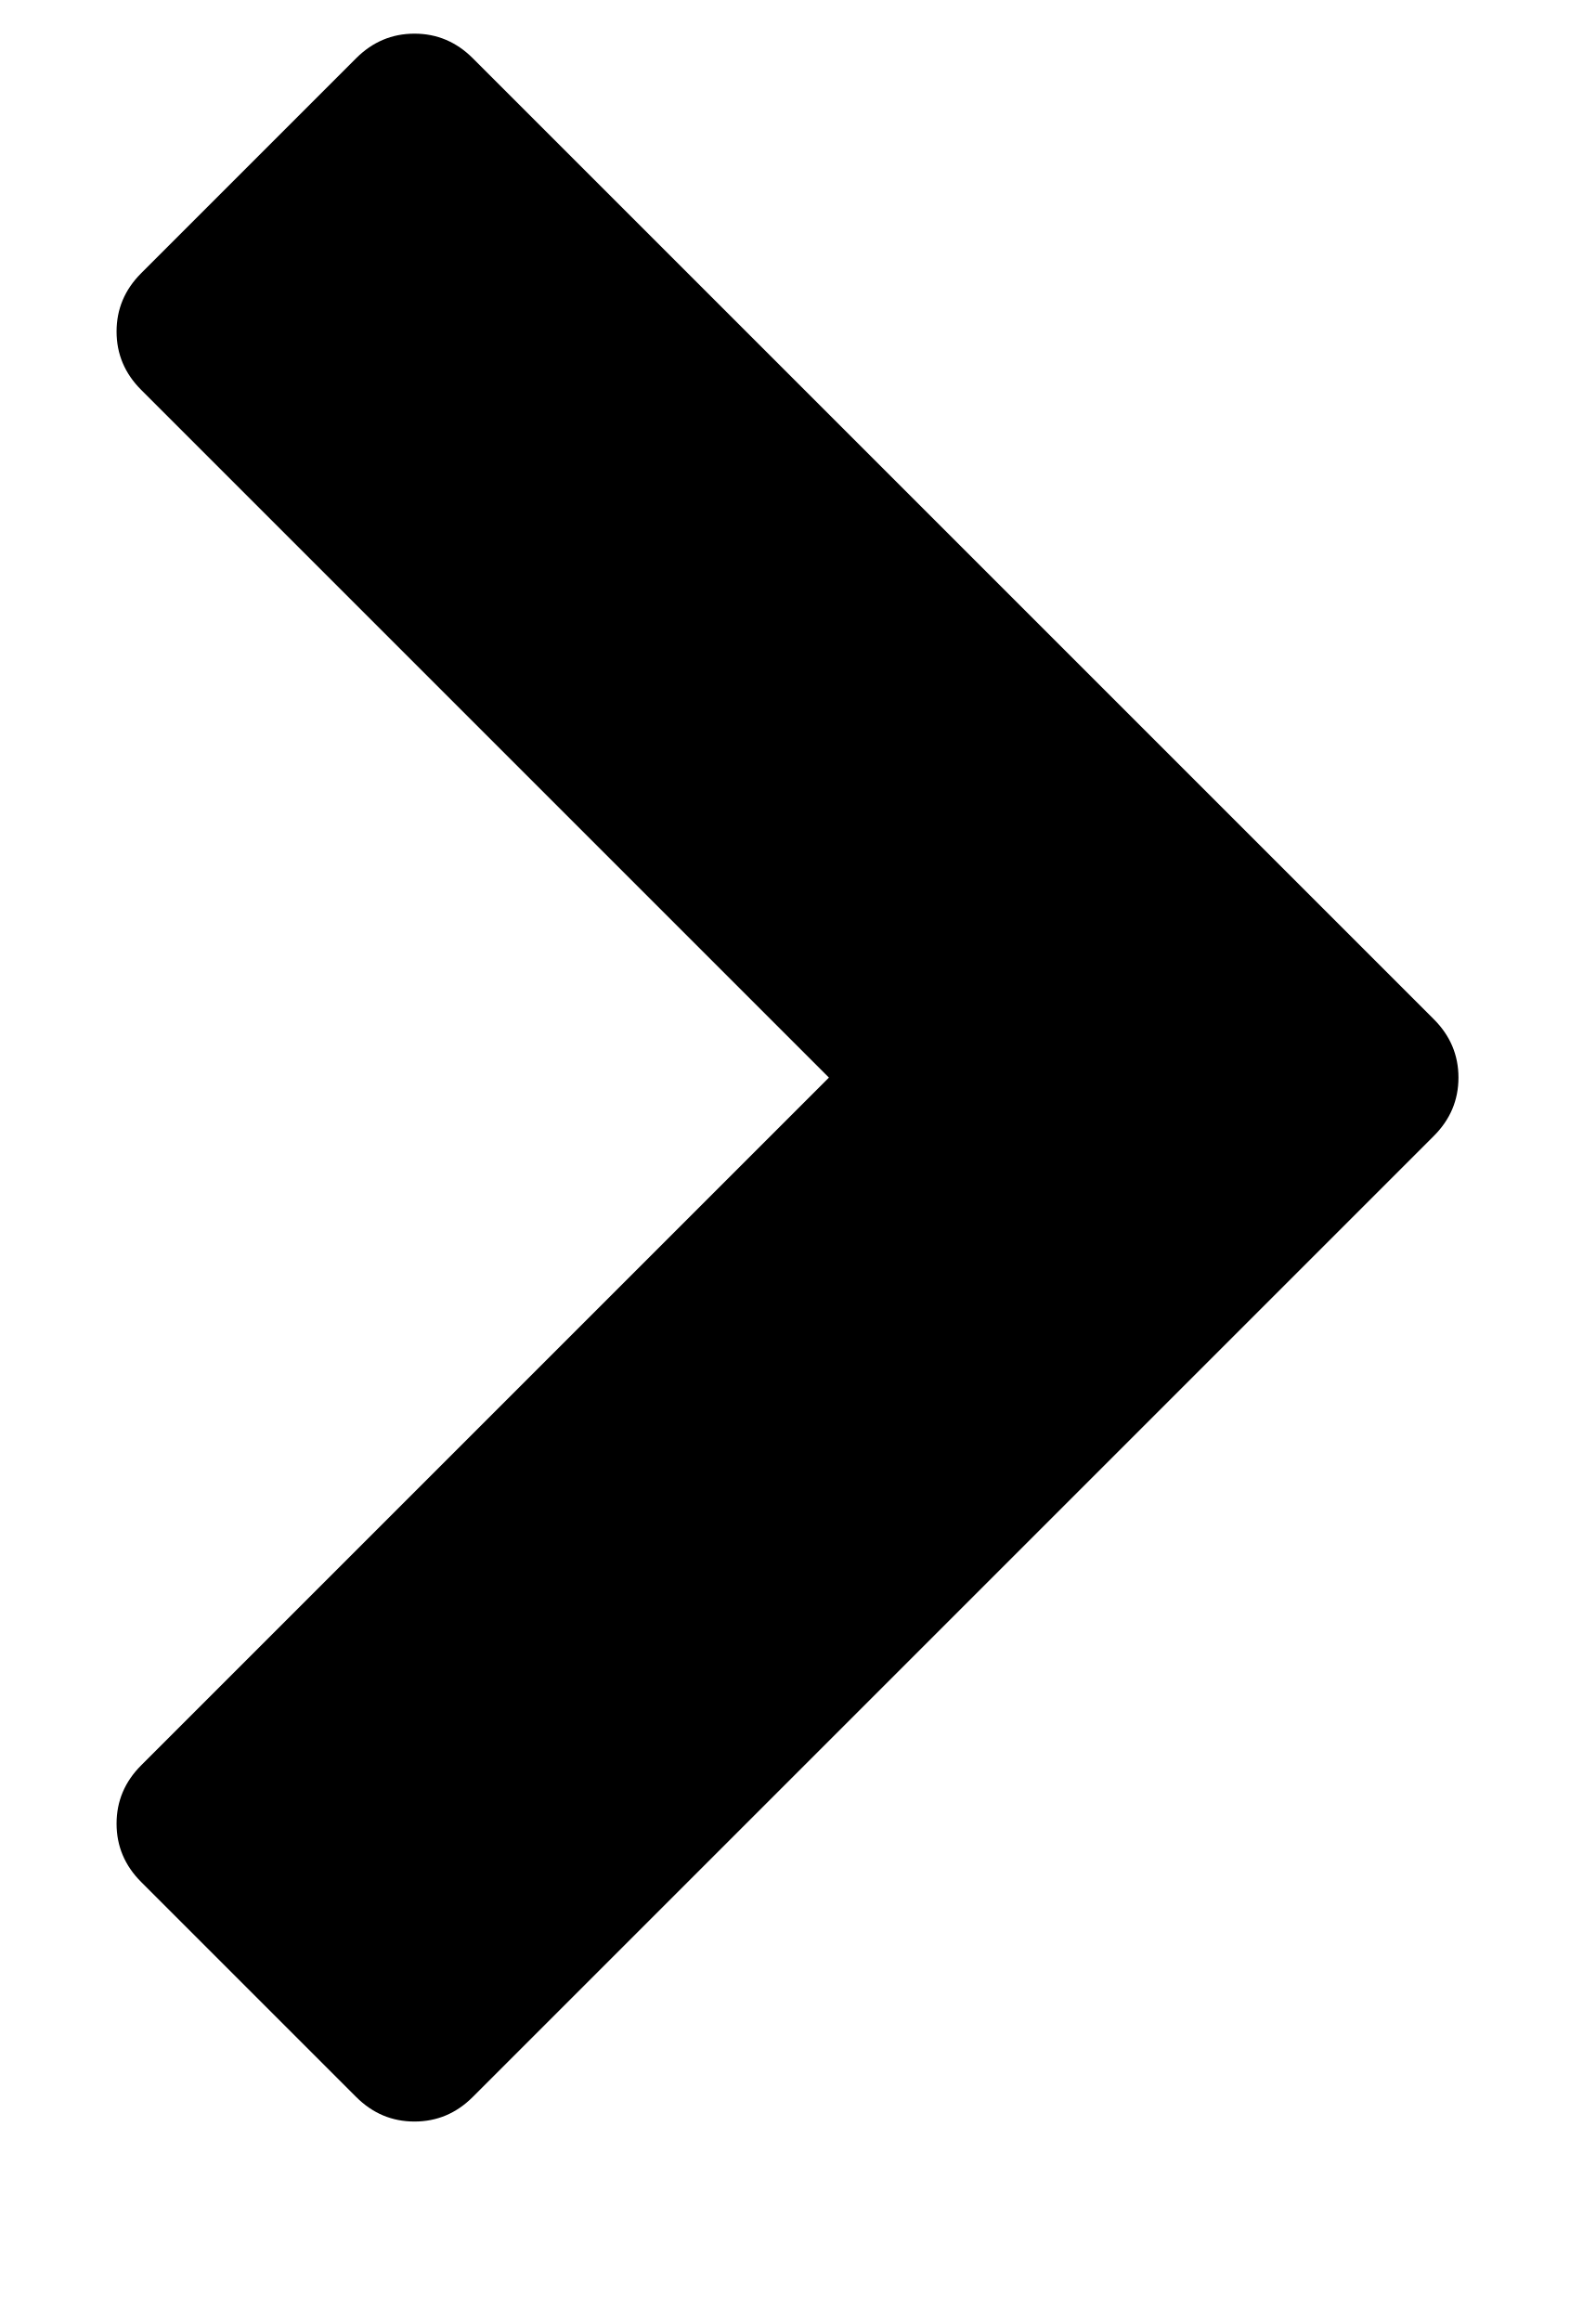
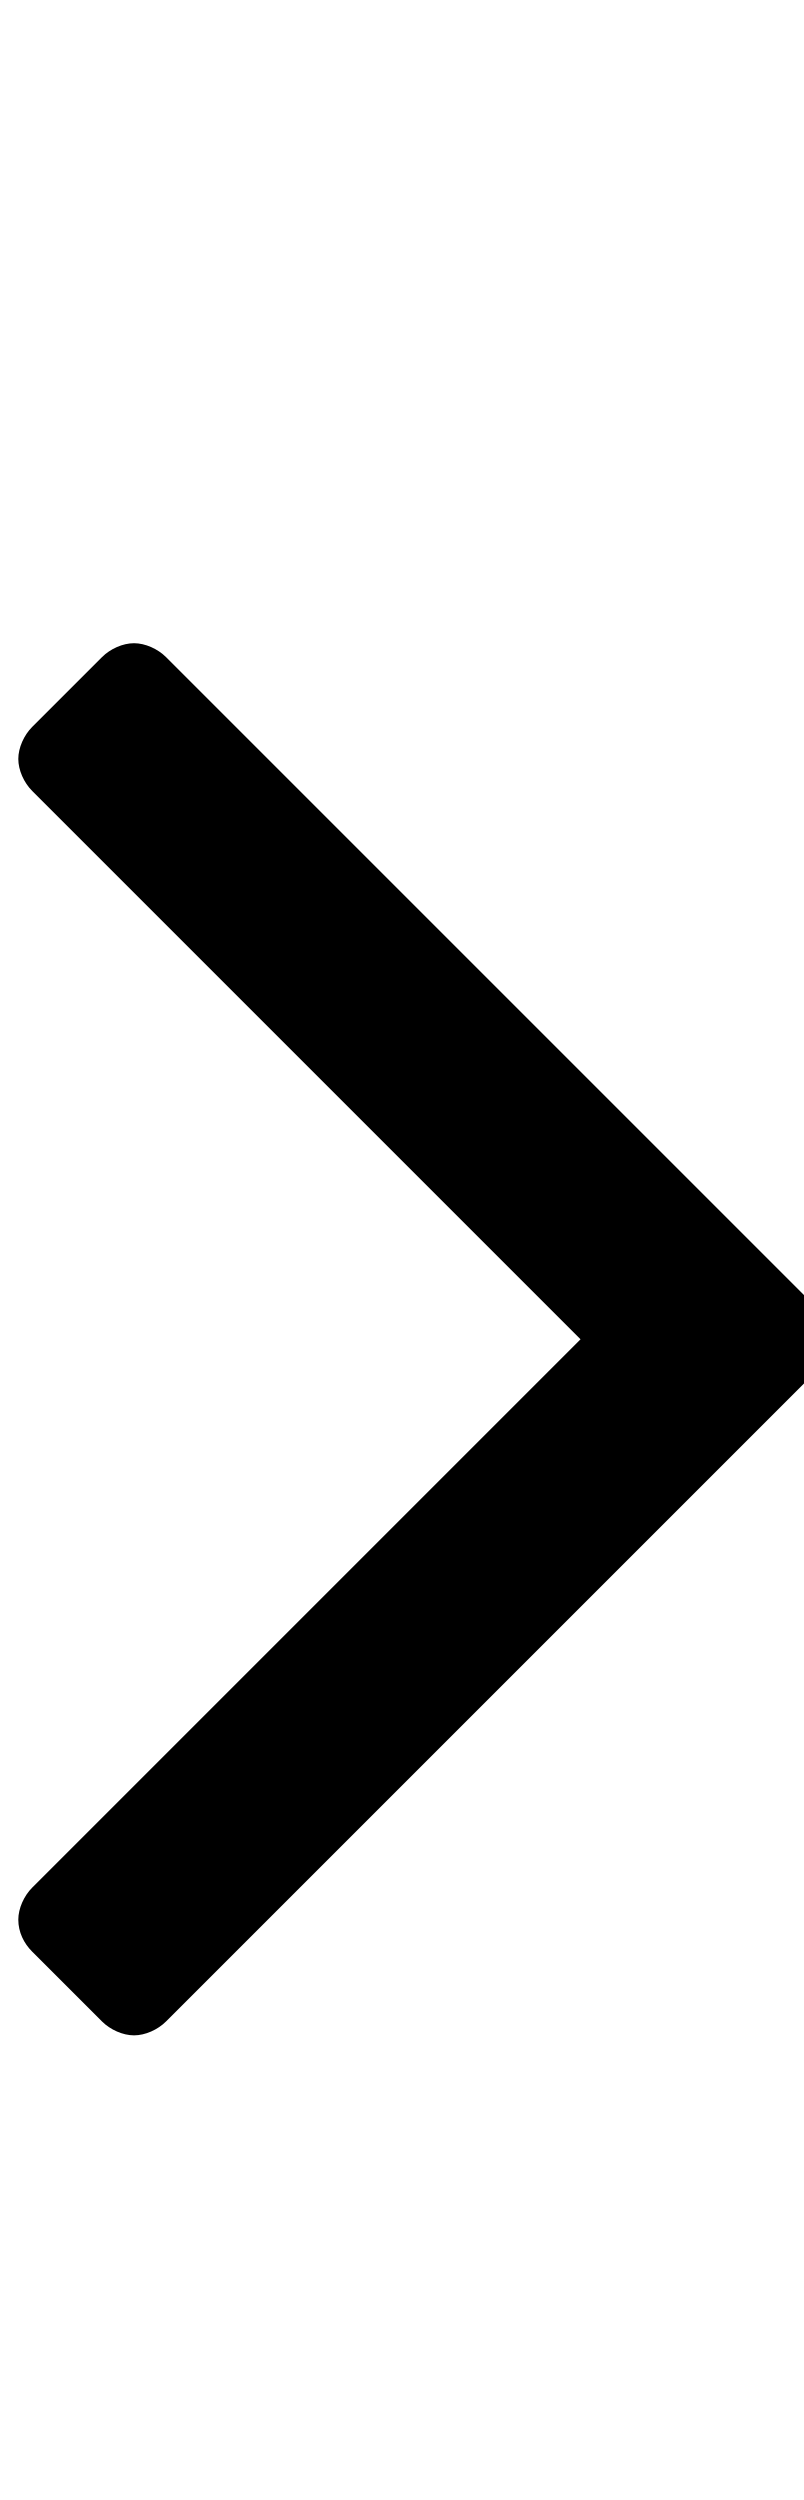
- <svg xmlns="http://www.w3.org/2000/svg" version="1.1" width="22" height="32" viewBox="0 0 22 32">
-   <path d="M19.768 15.661l-13.25 13.25q-0.339 0.339-0.804 0.339t-0.804-0.339l-2.964-2.964q-0.339-0.339-0.339-0.804t0.339-0.804l9.482-9.482-9.482-9.482q-0.339-0.339-0.339-0.804t0.339-0.804l2.964-2.964q0.339-0.339 0.804-0.339t0.804 0.339l13.25 13.25q0.339 0.339 0.339 0.804t-0.339 0.804z" />
+ <svg xmlns="http://www.w3.org/2000/svg" version="1.1" width="9" height="28" viewBox="0 0 9 28">
+   <path d="M9.297 15c0 0.125-0.063 0.266-0.156 0.359l-7.281 7.281c-0.094 0.094-0.234 0.156-0.359 0.156s-0.266-0.063-0.359-0.156l-0.781-0.781c-0.094-0.094-0.156-0.219-0.156-0.359 0-0.125 0.063-0.266 0.156-0.359l6.141-6.141-6.141-6.141c-0.094-0.094-0.156-0.234-0.156-0.359s0.063-0.266 0.156-0.359l0.781-0.781c0.094-0.094 0.234-0.156 0.359-0.156s0.266 0.063 0.359 0.156l7.281 7.281c0.094 0.094 0.156 0.234 0.156 0.359z" />
</svg>
